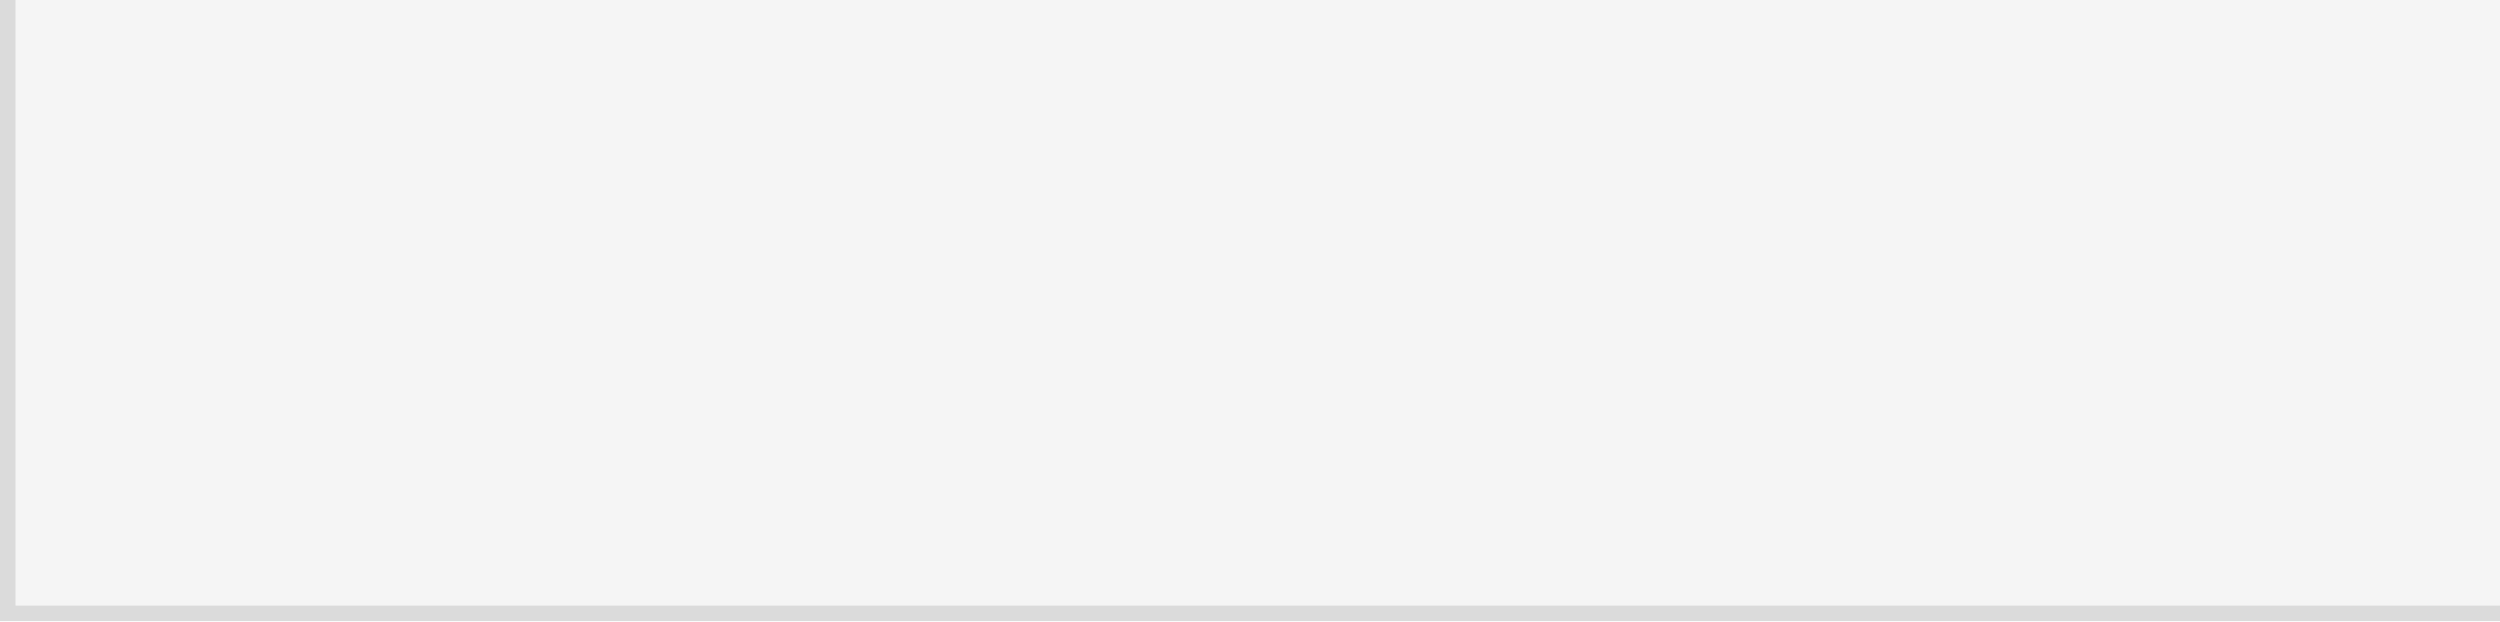
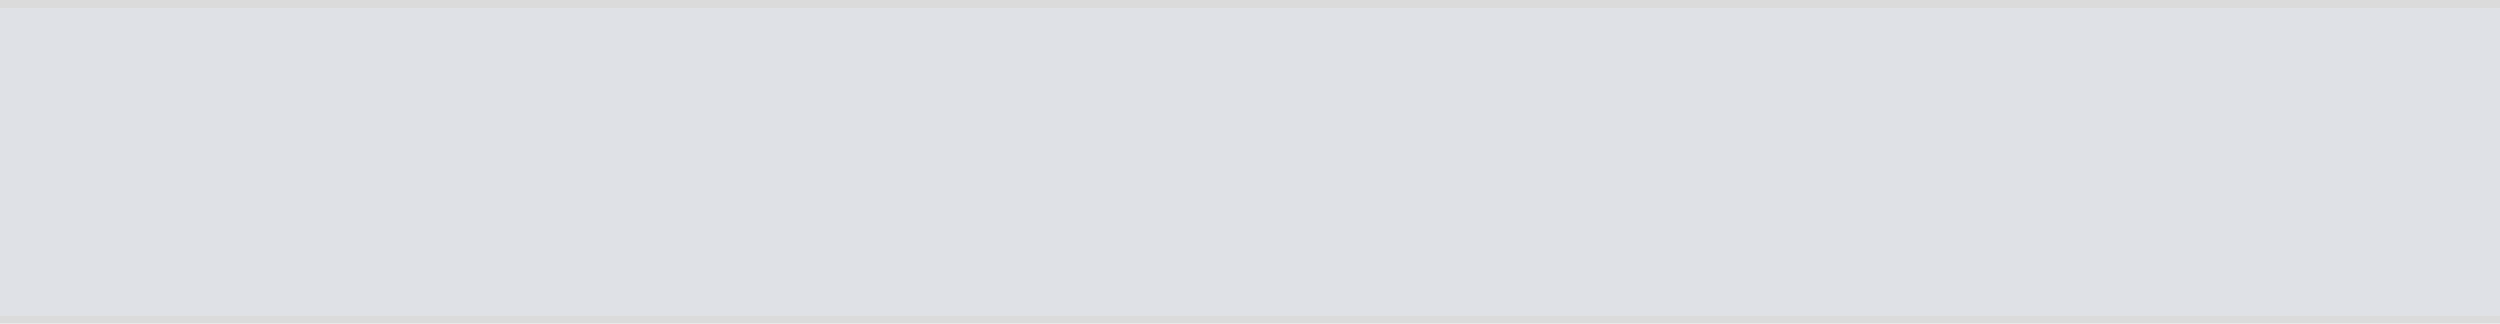
- <svg xmlns="http://www.w3.org/2000/svg" version="1.1" width="161px" height="40px">
-   <g transform="matrix(1 0 0 1 -281 -233 )">
-     <path d="M 282 233  L 442 233  L 442 272  L 282 272  L 282 233  Z " fill-rule="nonzero" fill="#f5f5f5" stroke="none" />
-     <path d="M 442 272.5  L 281.5 272.5  L 281.5 233  " stroke-width="1" stroke="#999999" fill="none" stroke-opacity="0.349" />
+ <svg xmlns="http://www.w3.org/2000/svg" version="1.1" width="309px" height="40px">
+   <g transform="matrix(1 0 0 1 -442 -153 )">
+     <path d="M 442 154  L 751 154  L 751 192  L 442 192  L 442 154  Z " fill-rule="nonzero" fill="#dfe1e6" stroke="none" />
+     <path d="M 442 153.5  L 751 153.5  M 751 192.5  L 442 192.5  " stroke-width="1" stroke="#999999" fill="none" stroke-opacity="0.349" />
  </g>
</svg>
